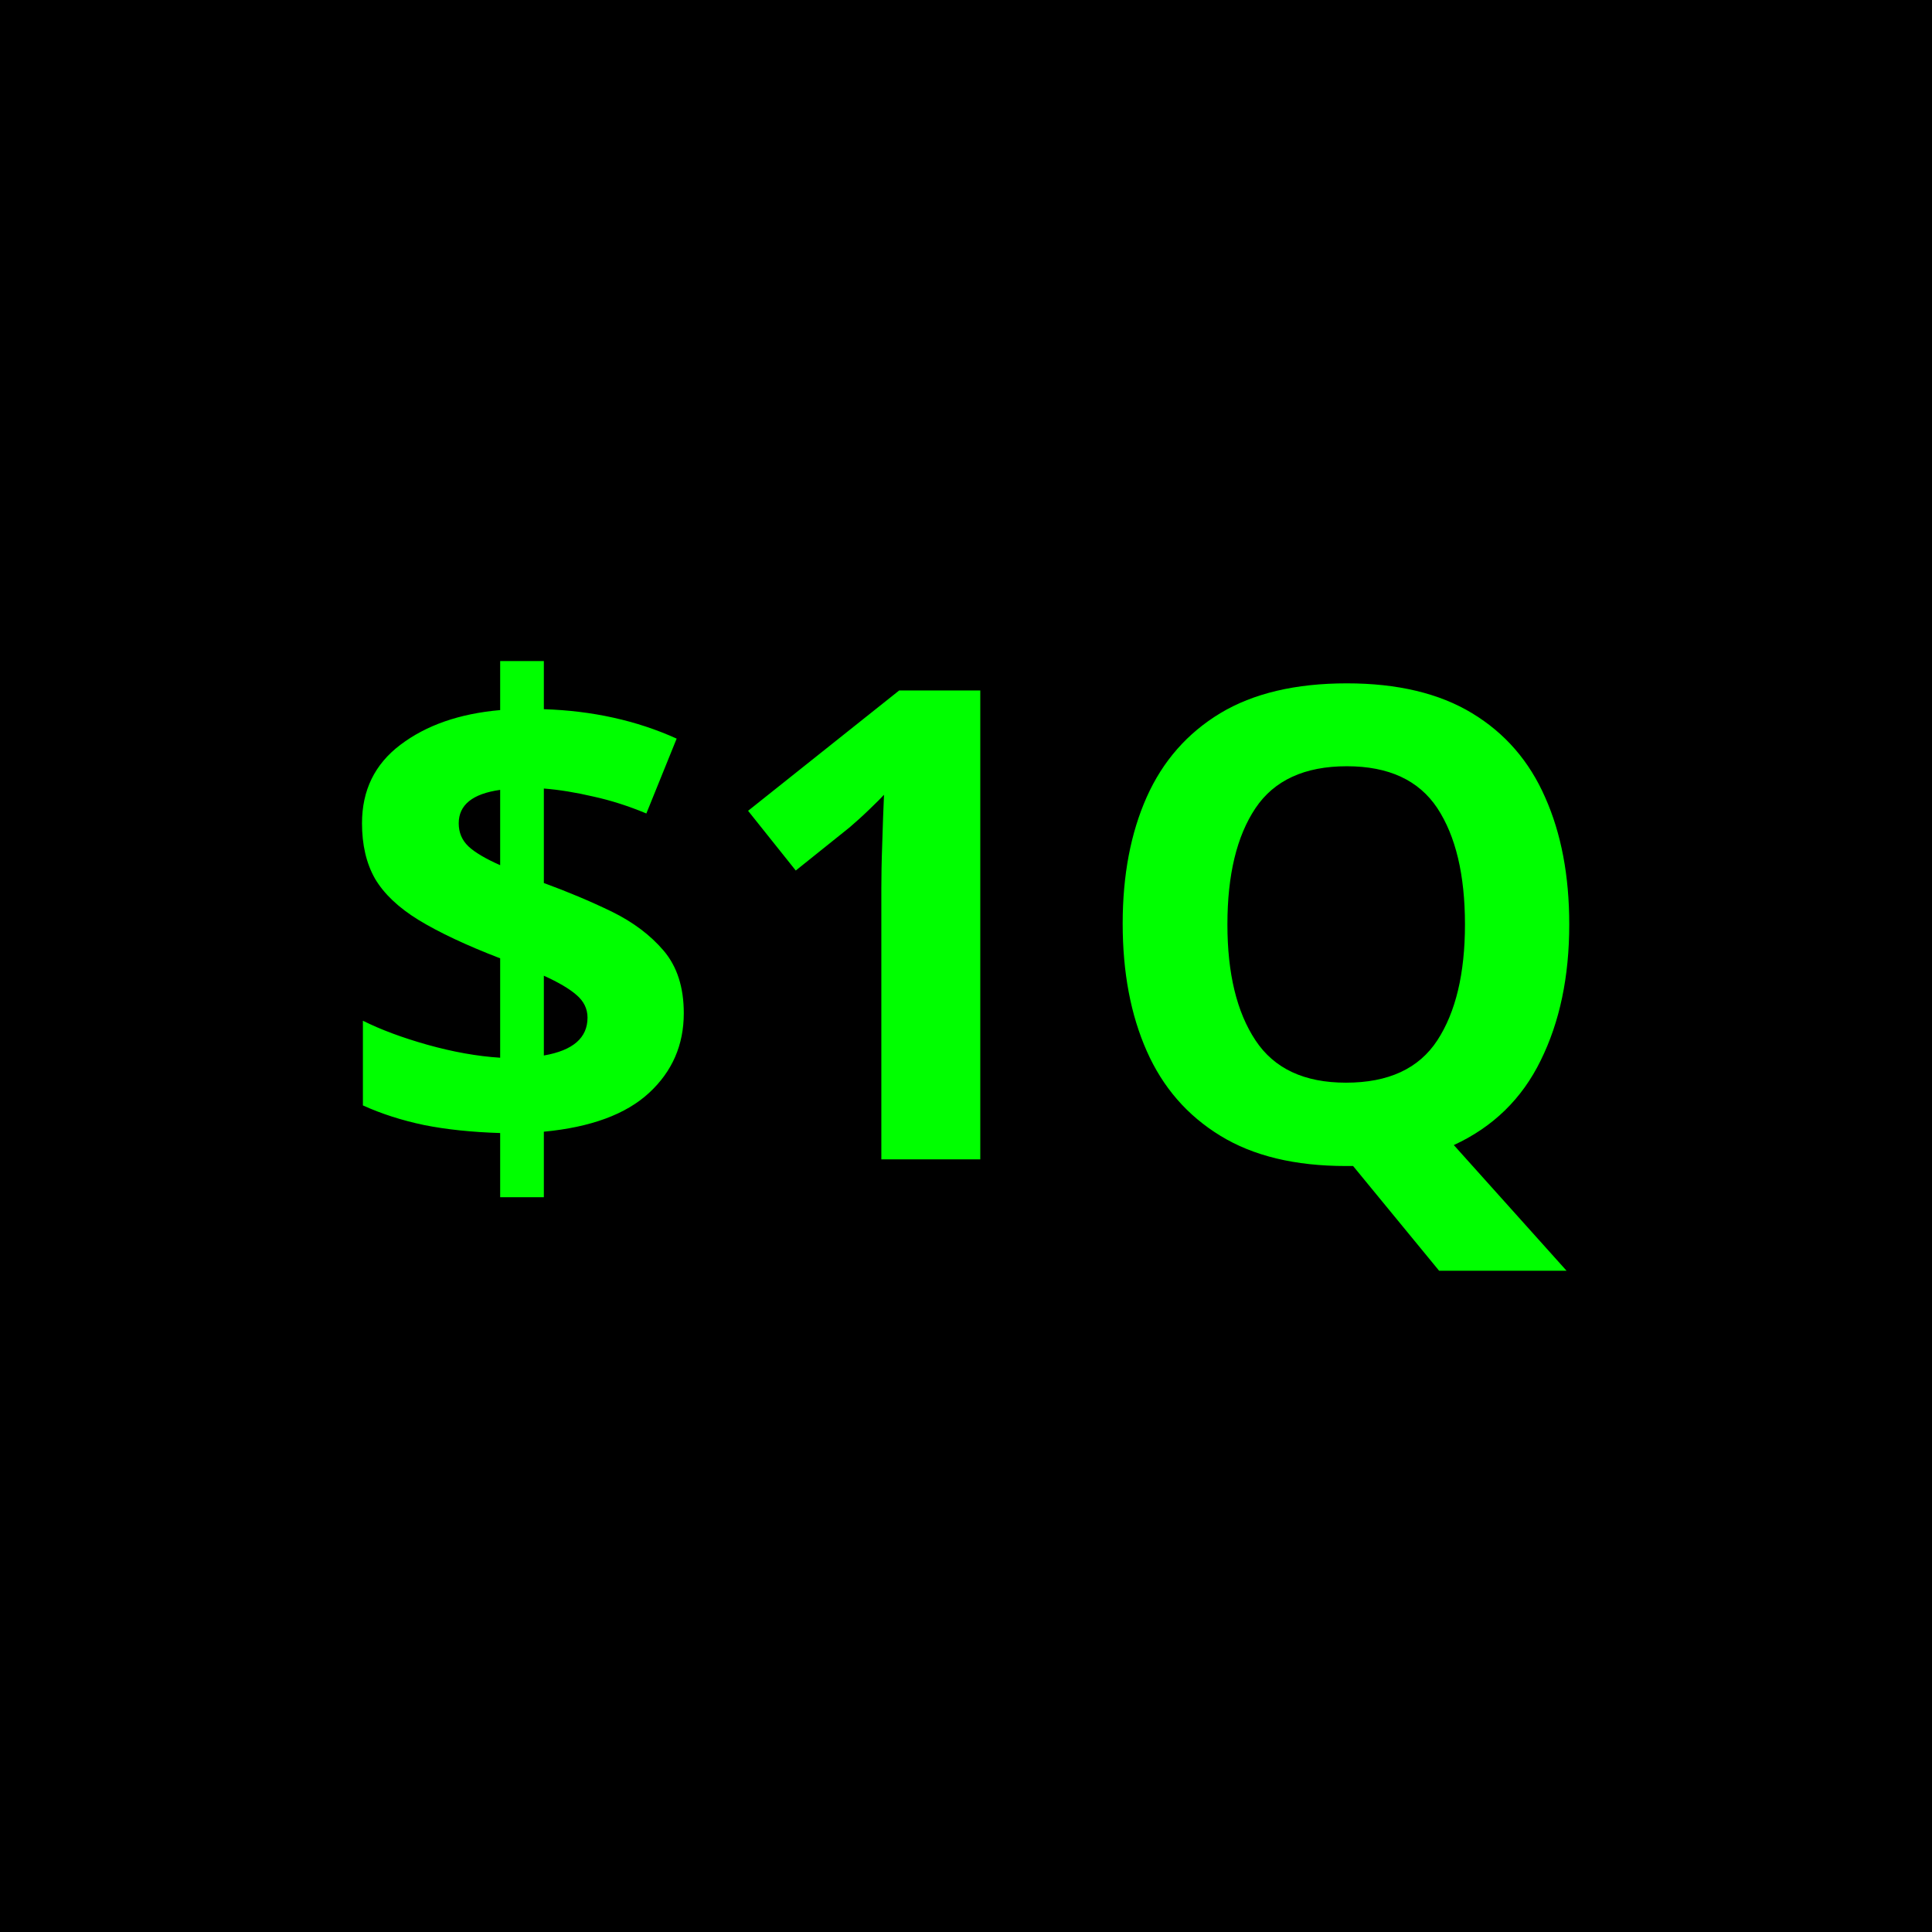
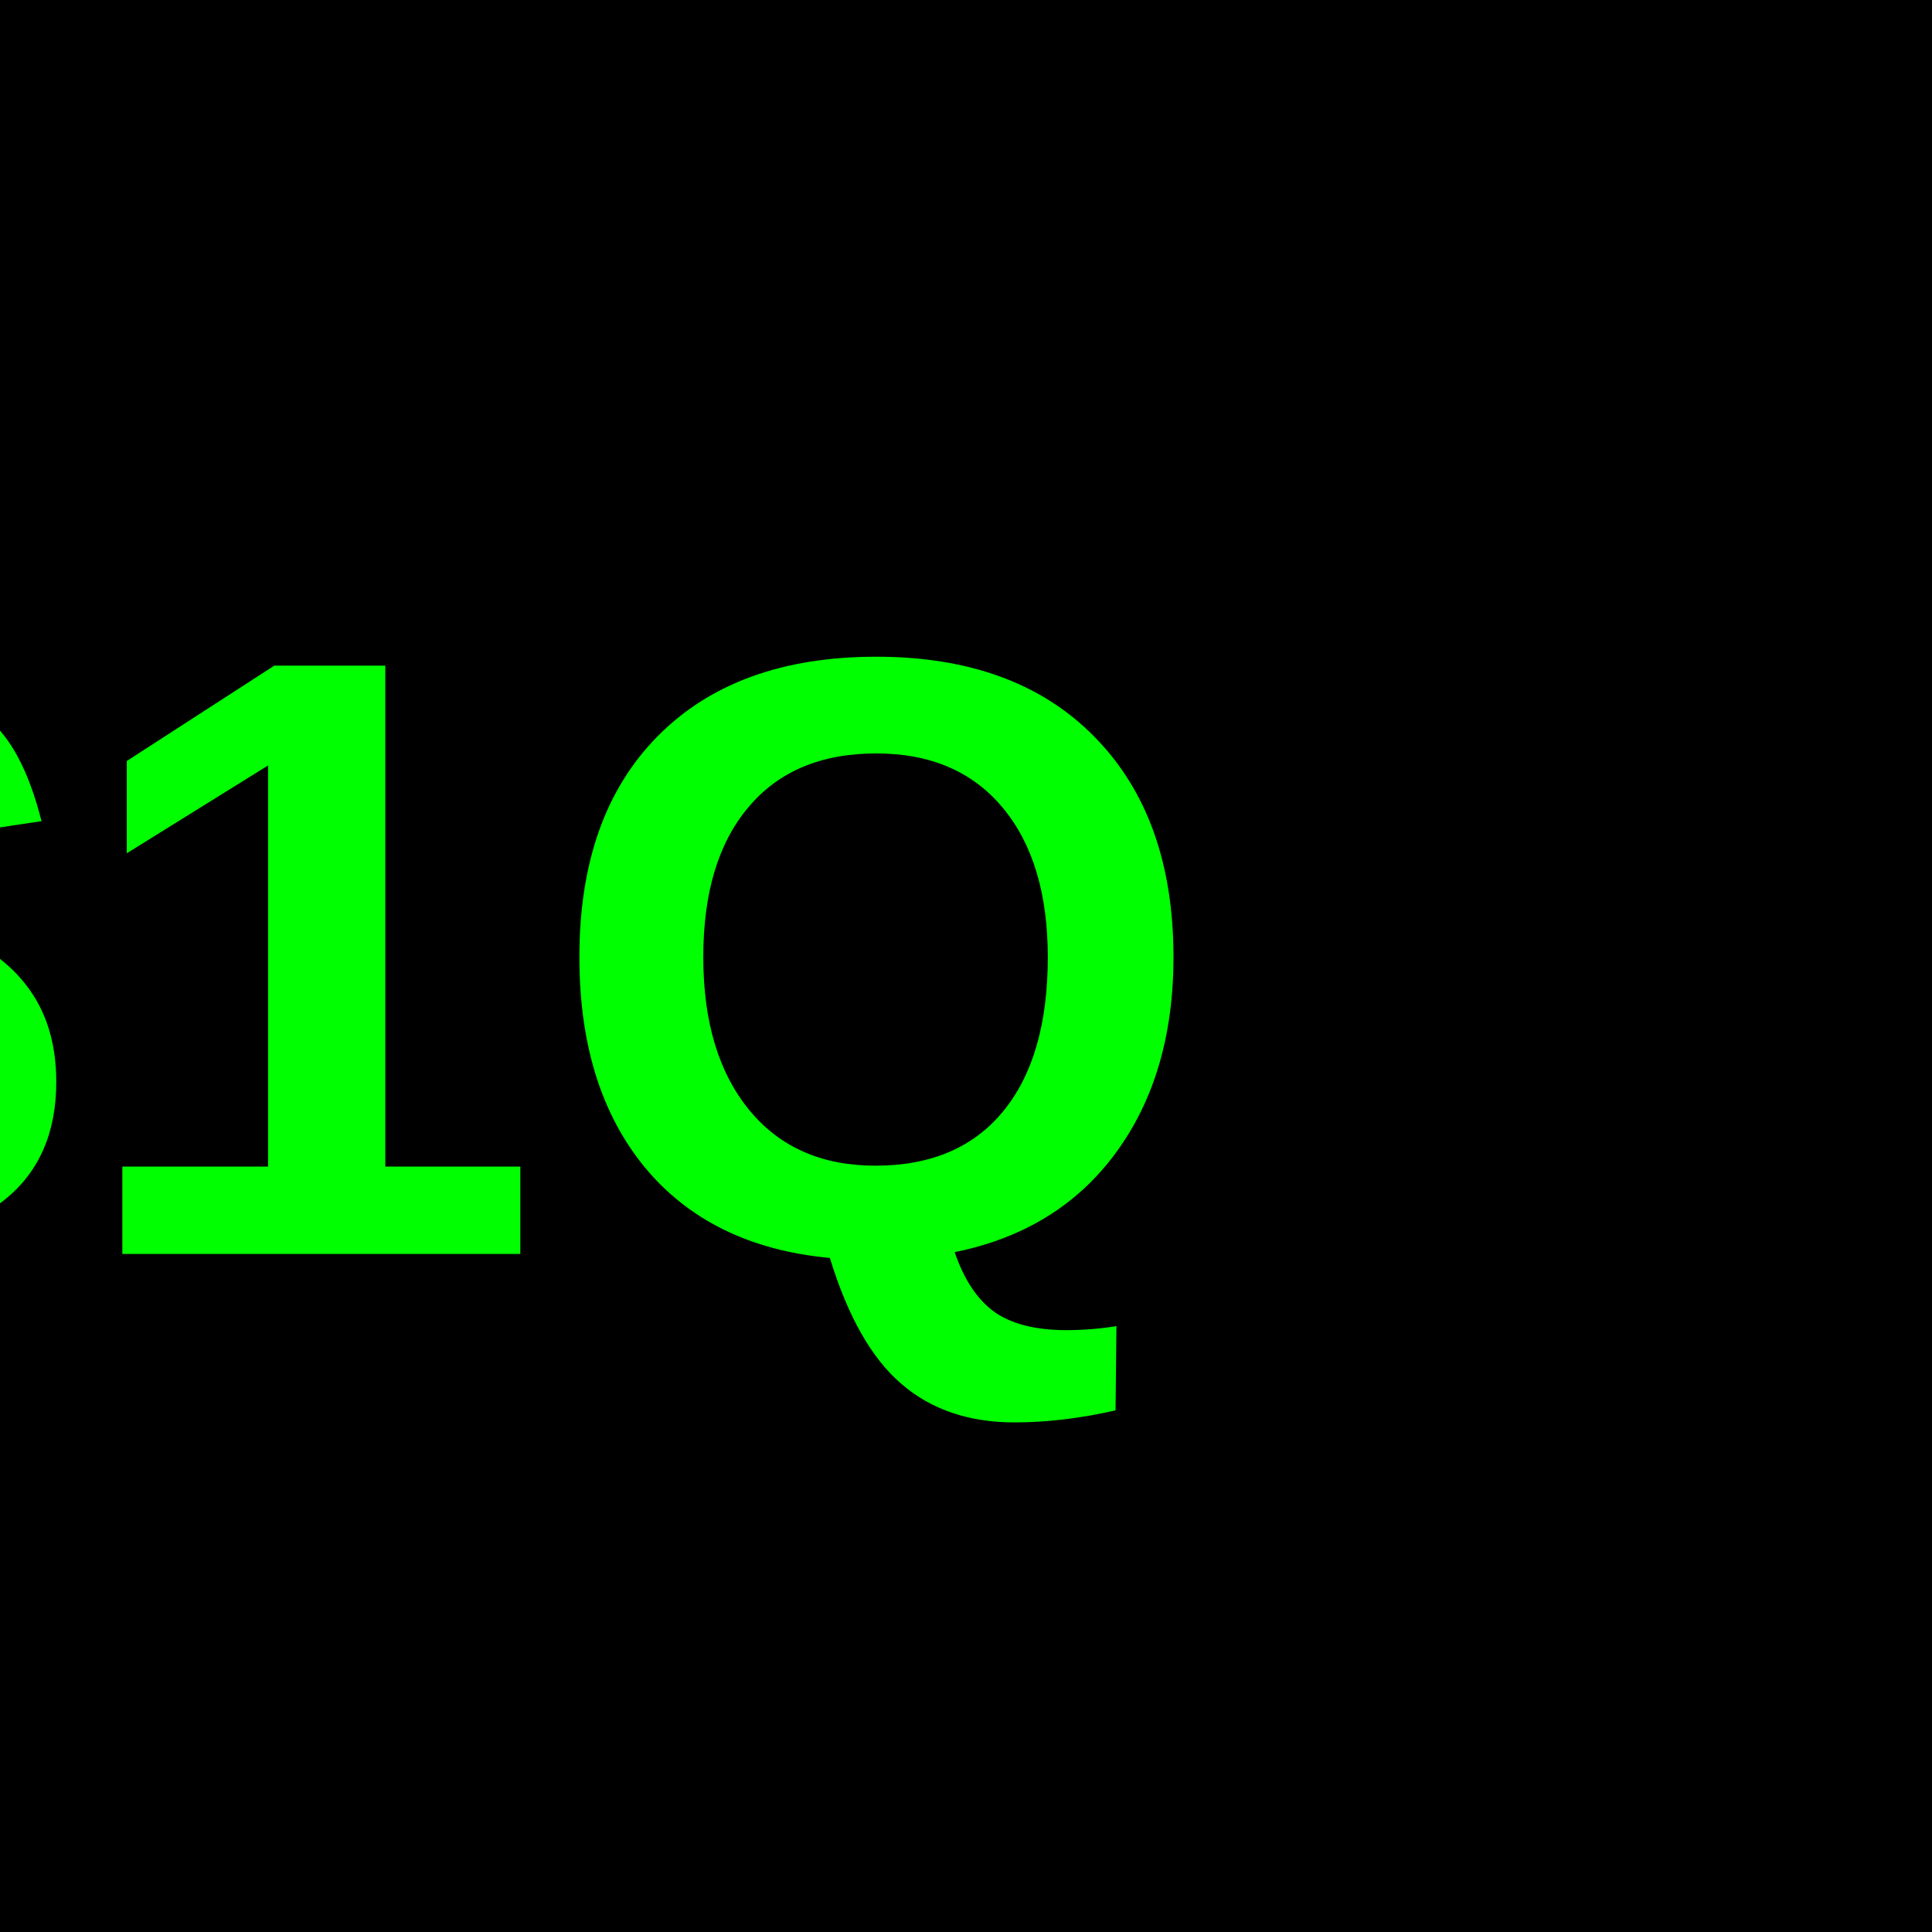
<svg xmlns="http://www.w3.org/2000/svg" width="256" height="256" viewBox="0 0 67.733 67.733" version="1.1" id="svg5">
  <defs id="defs2" />
  <g id="layer2">
    <rect style="fill:#000000;stroke:none;stroke-width:7.027" id="rect849" width="67.733" height="67.733" x="0" y="0" />
  </g>
  <g id="layer1">
-     <text xml:space="preserve" style="font-weight:bold;font-size:23.01px;line-height:1.25;font-family:sans-serif;-inkscape-font-specification:'sans-serif Bold';fill:#00ff00;fill-opacity:1;stroke-width:0.308" x="11.708" y="40.643" id="text8876">
-       <tspan id="tspan8874" style="fill:#00ff00;fill-opacity:1;stroke-width:0.308" x="11.708" y="40.643">$1Q</tspan>
+     <text xml:space="preserve" style="font-weight:bold;font-size:29.986px;line-height:1.25;font-family:sans-serif;-inkscape-font-specification:'sans-serif Bold';fill:#00ff00;fill-opacity:1;stroke-width:0.308" x="33.552" y="43.962" id="text8876">
+       <tspan id="tspan8874" style="font-style:normal;font-variant:normal;font-weight:bold;font-stretch:normal;font-size:29.986px;font-family:Arial;-inkscape-font-specification:'Arial Bold';text-align:center;text-anchor:middle;fill:#00ff00;fill-opacity:1;stroke-width:0.308" x="33.552" y="43.962">$1Q</tspan>
    </text>
  </g>
</svg>
